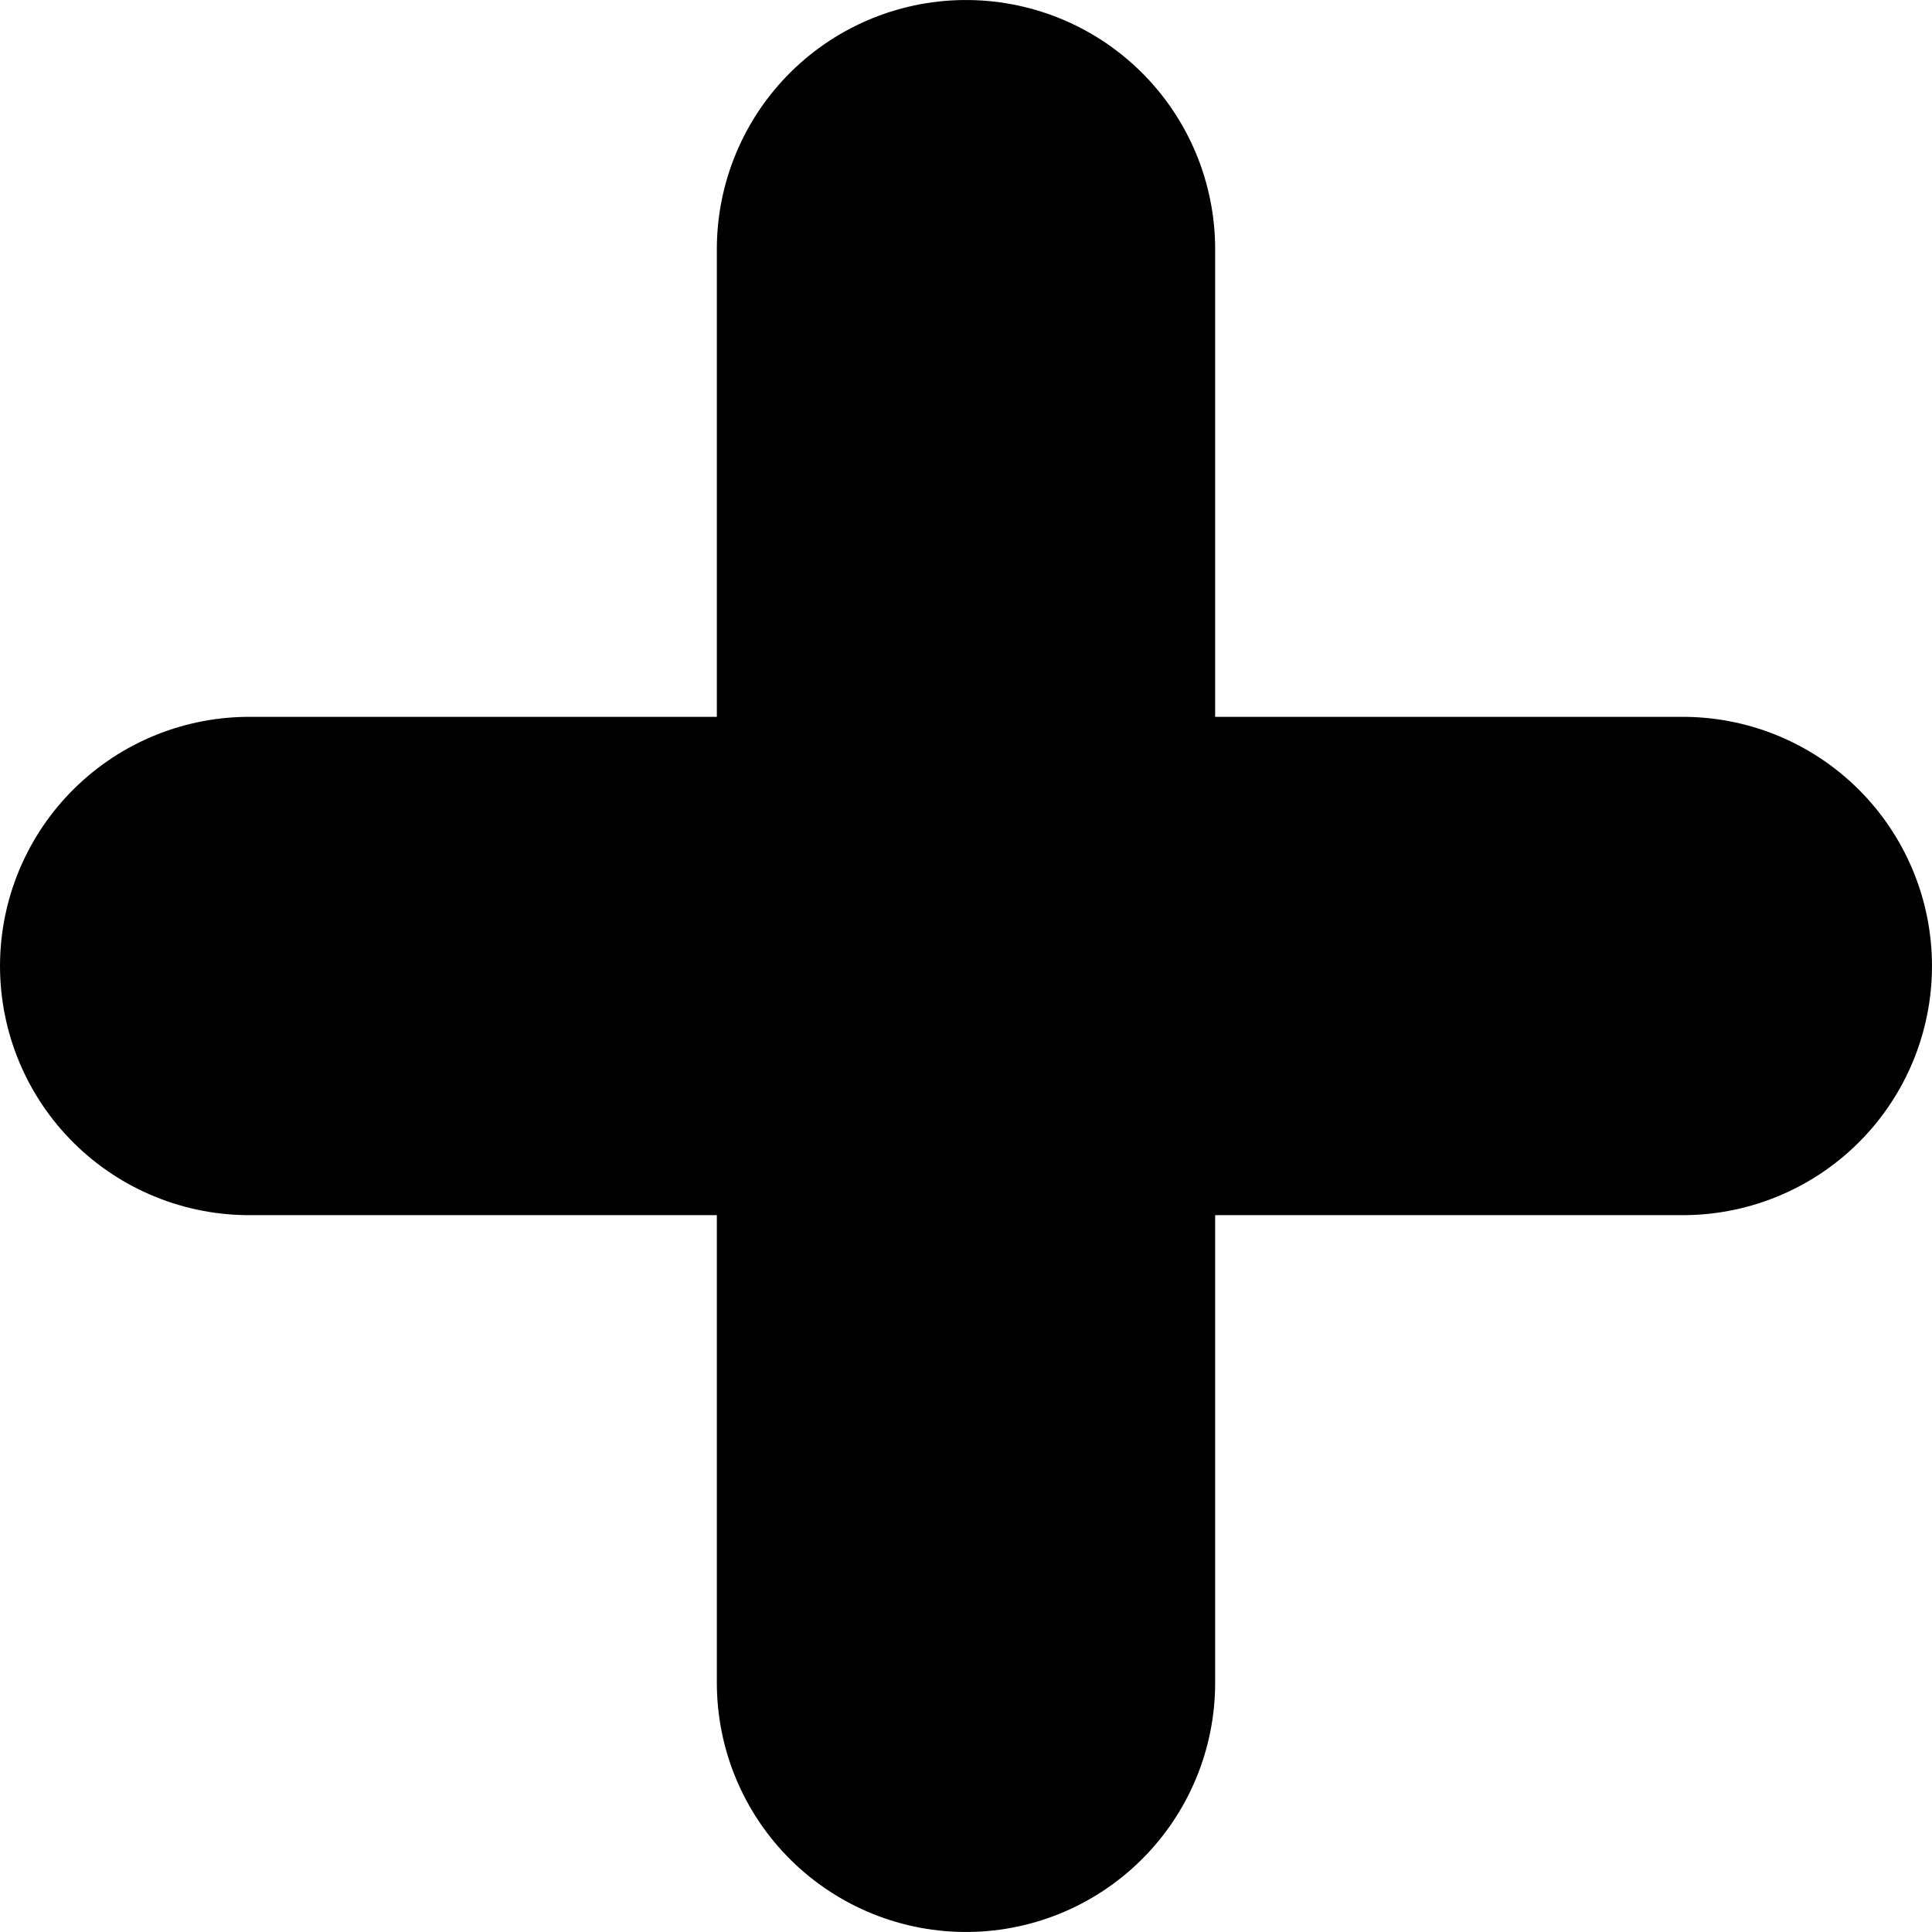
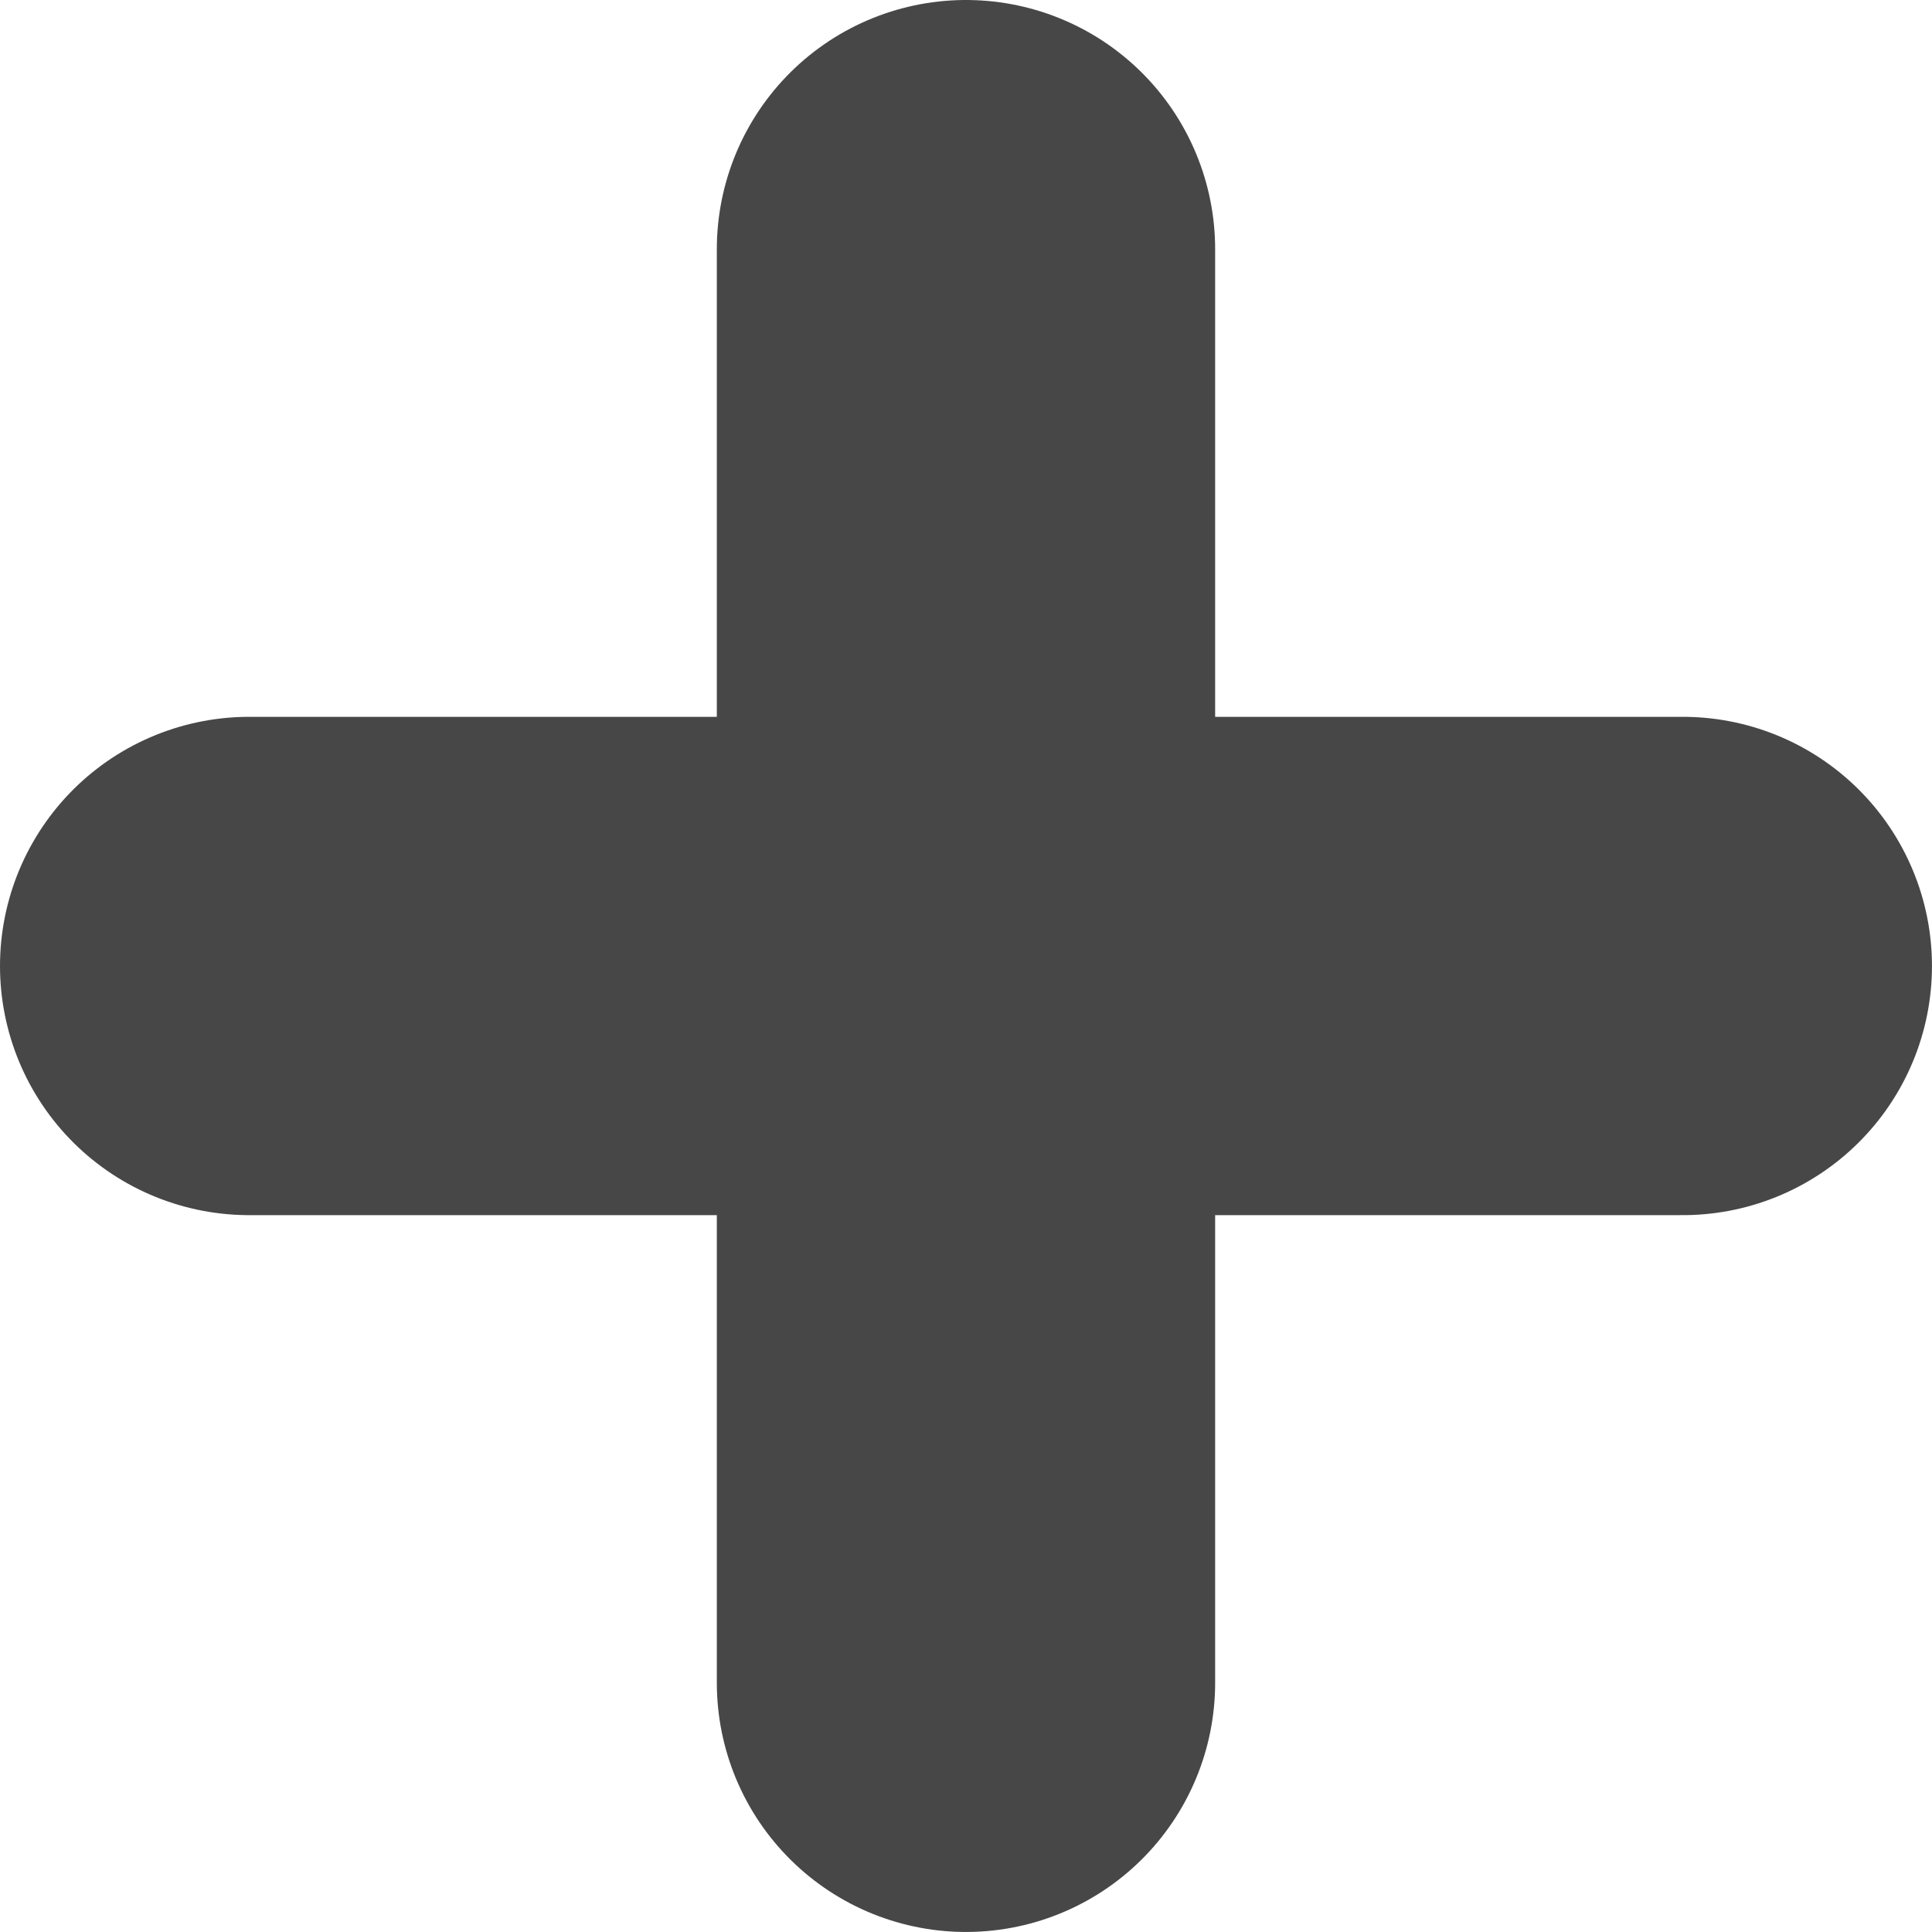
- <svg xmlns="http://www.w3.org/2000/svg" version="1.1" width="60.095" height="60.095" viewBox="0,0,60.095,60.095">
-   <g transform="translate(-209.9527,-149.9527)">
-     <g fill="none" stroke="#000000" stroke-width="15.5" stroke-linecap="round" stroke-linejoin="round" stroke-miterlimit="10">
-       <path d="M217.703,180h22.297M262.297,180h-22.297M240,180v-22.297M240,180v22.297" />
-     </g>
-   </g>
+ <svg xmlns="http://www.w3.org/2000/svg" width="60.095" height="60.095" viewBox="0 0 60.095 60.095">
+   <path d="M7.75 30.047h22.297m22.297 0H30.047m0 0V7.75m0 22.297v22.297" fill="none" stroke="#474747" stroke-width="15.5" stroke-linecap="round" stroke-linejoin="round" stroke-miterlimit="10" />
</svg>
